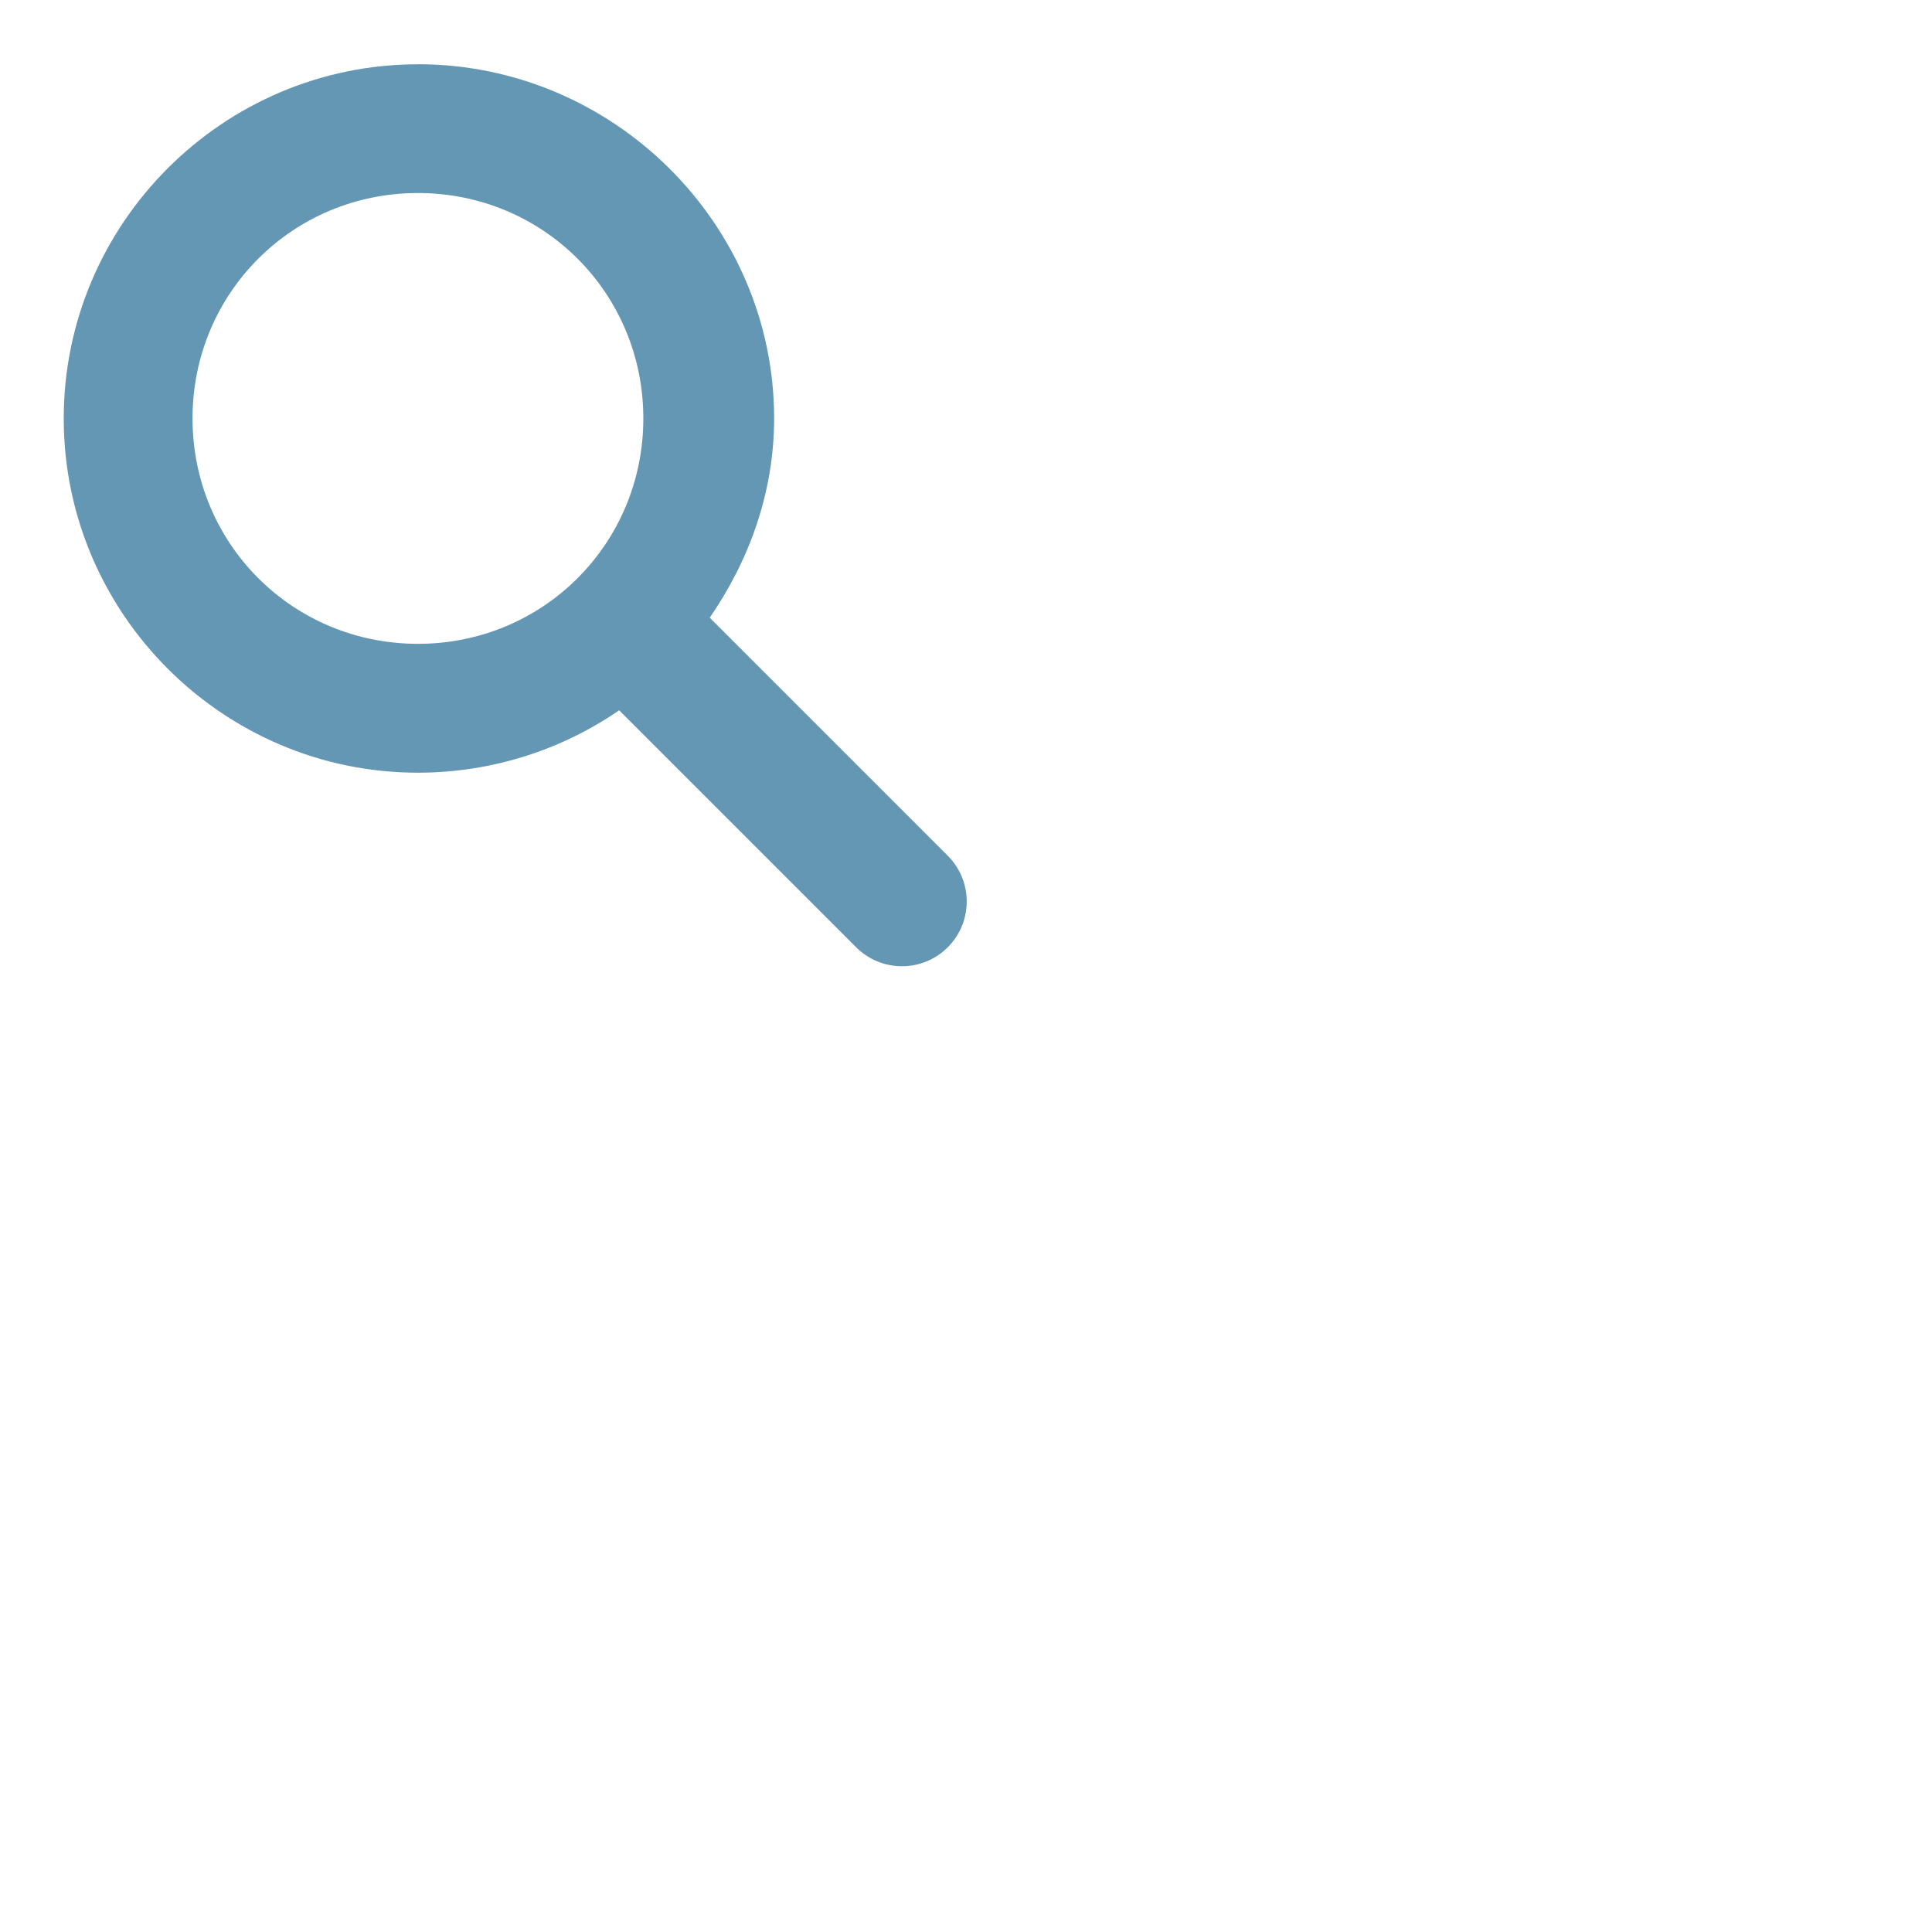
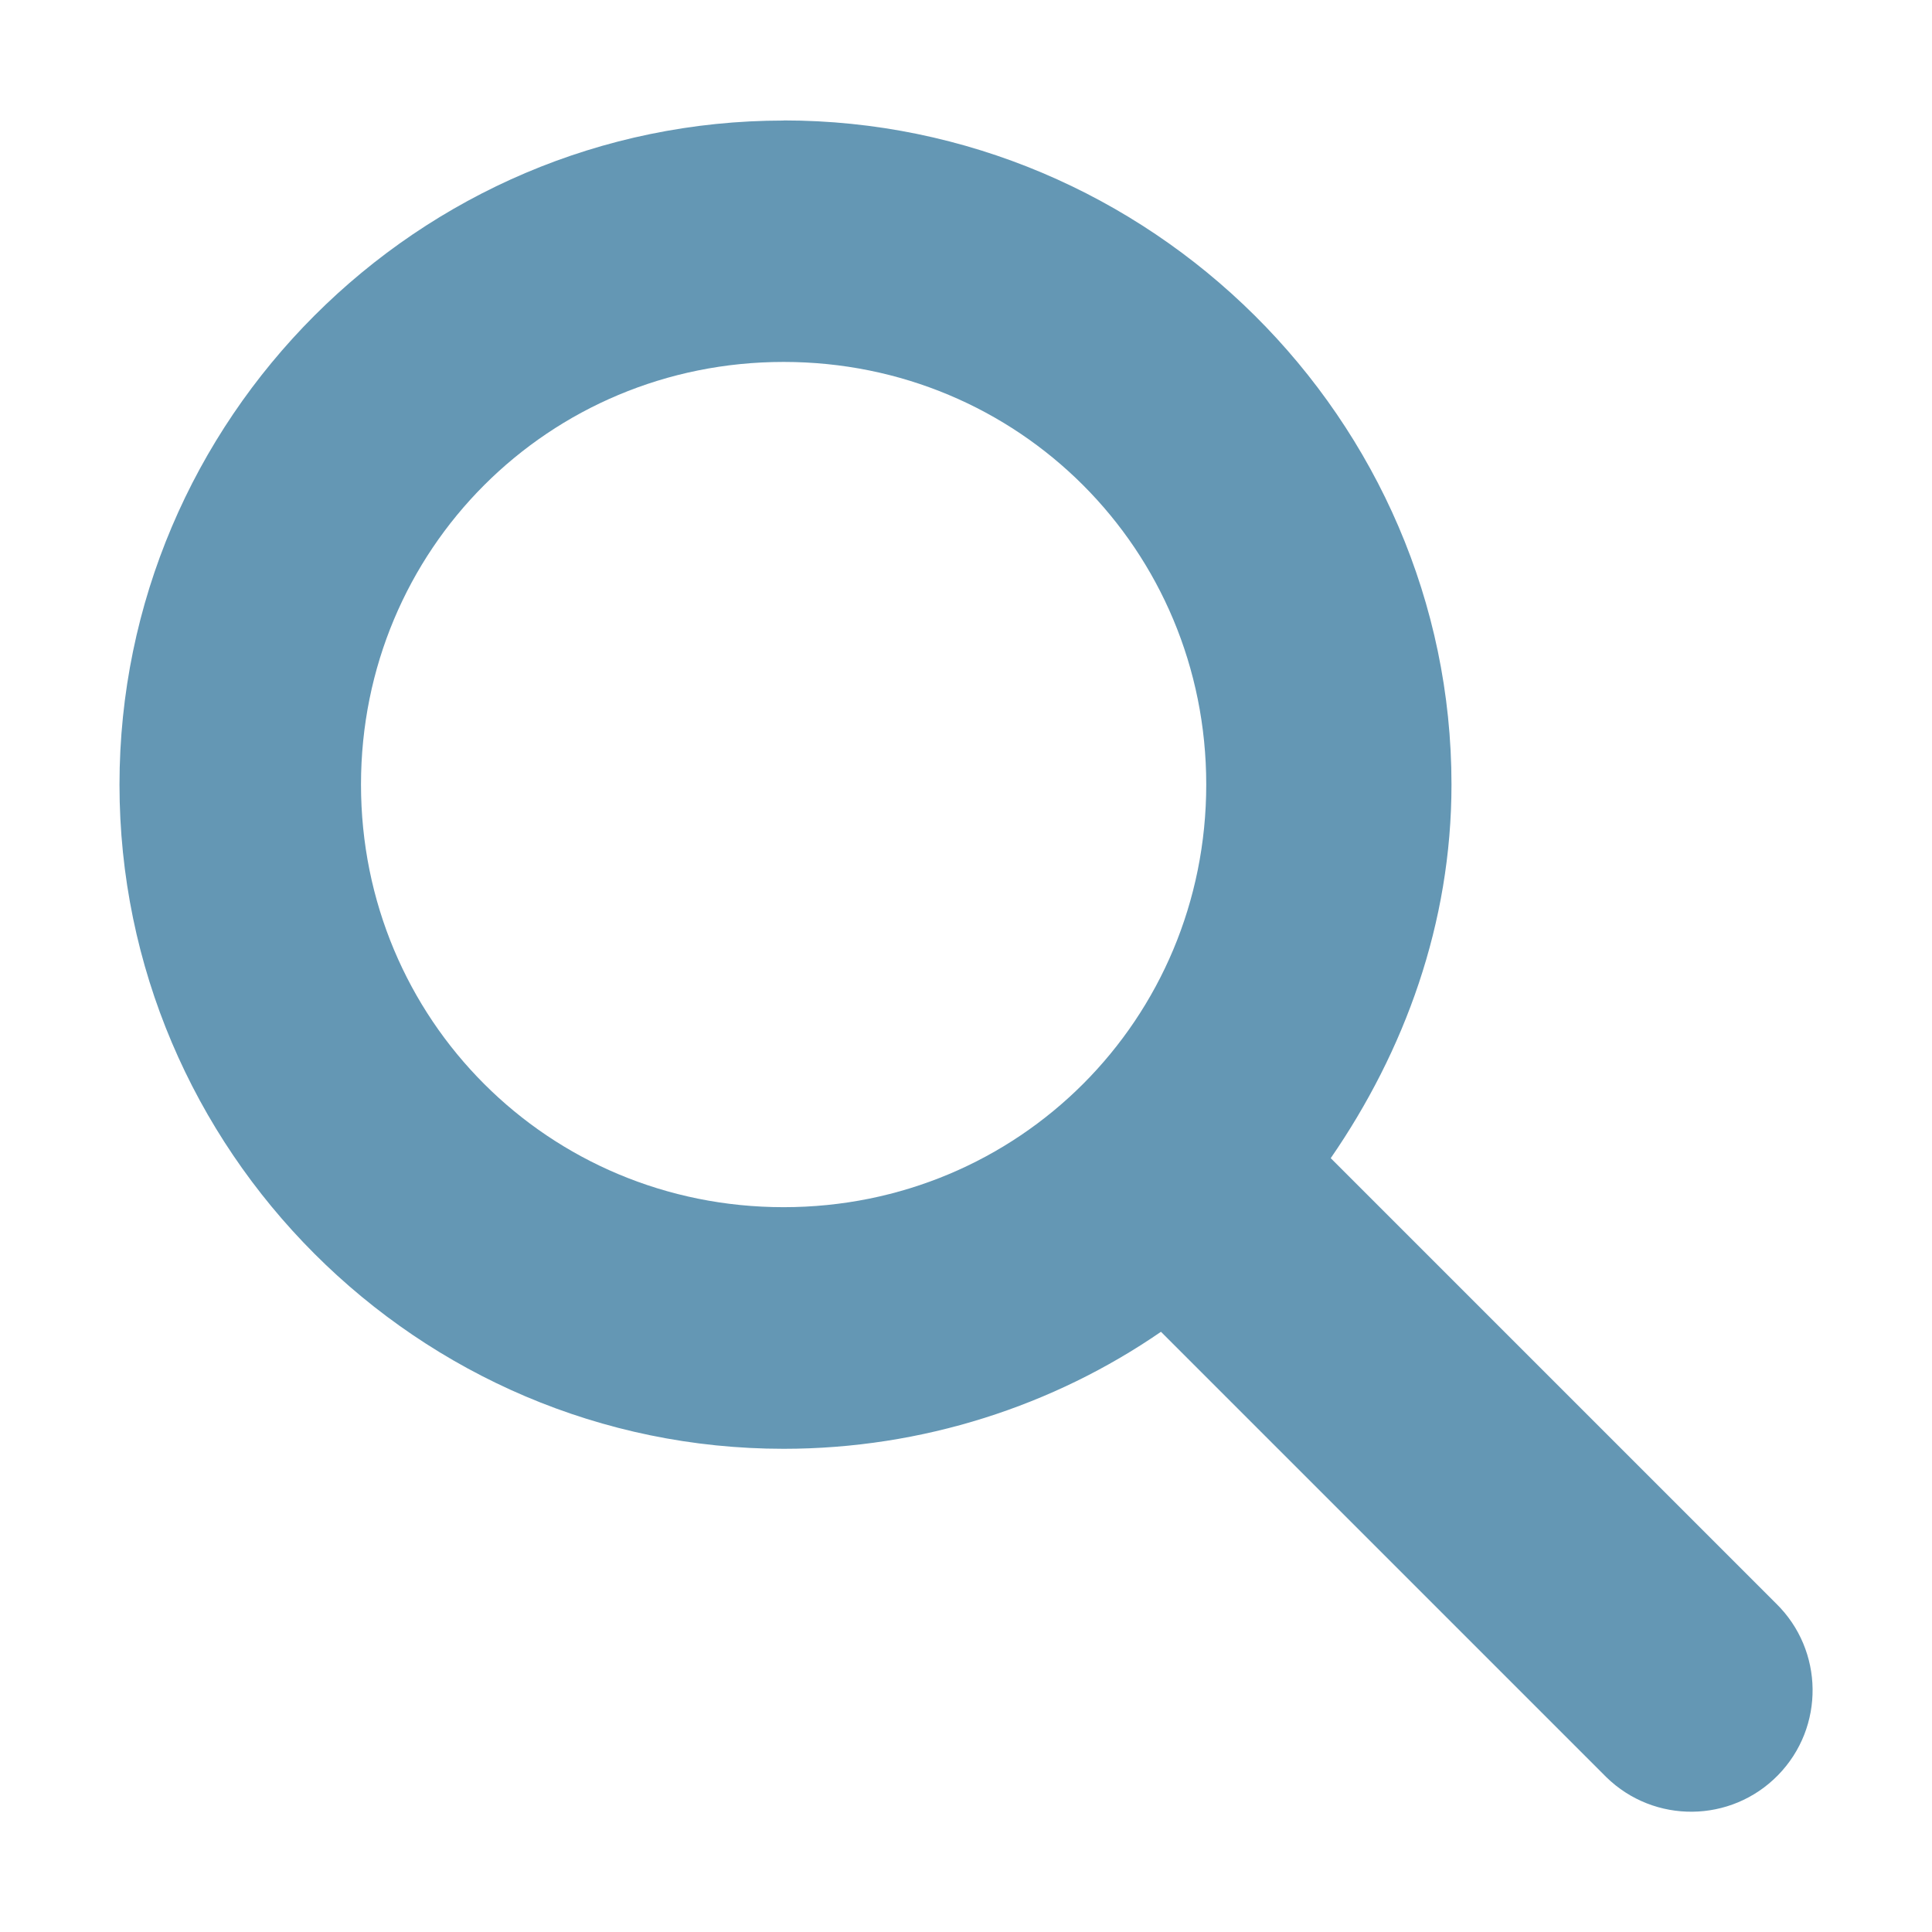
- <svg xmlns="http://www.w3.org/2000/svg" viewBox="0 0 30 30" height="32px" width="32px" version="1.1">
+ <svg xmlns="http://www.w3.org/2000/svg" viewBox="0 0 16 16" height="32px" width="32px" version="1.1">
  <g fill="hsl(202, 35%, 55%)" transform="translate(-345.0004,79.00336)">
    <path d="m 351.49,-78.006 c 3.029,0 5.531,2.475 5.531,5.5 0,1.15 -0.389,2.208 -1,3.094 l 3.688,3.688 a 1.005,1.005 0 1 1 -1.406,1.438 l -3.688,-3.688 c -0.887,0.611 -1.973,0.969 -3.125,0.969 -3.029,0 -5.5,-2.475 -5.5,-5.5 0,-3.025 2.471,-5.5 5.5,-5.5 z m 0,2 c -1.947,0 -3.5,1.555 -3.5,3.5 0,1.945 1.553,3.5 3.5,3.5 1.947,0 3.5,-1.555 3.5,-3.5 0,-1.945 -1.553,-3.5 -3.5,-3.5 z" />
  </g>
</svg>
